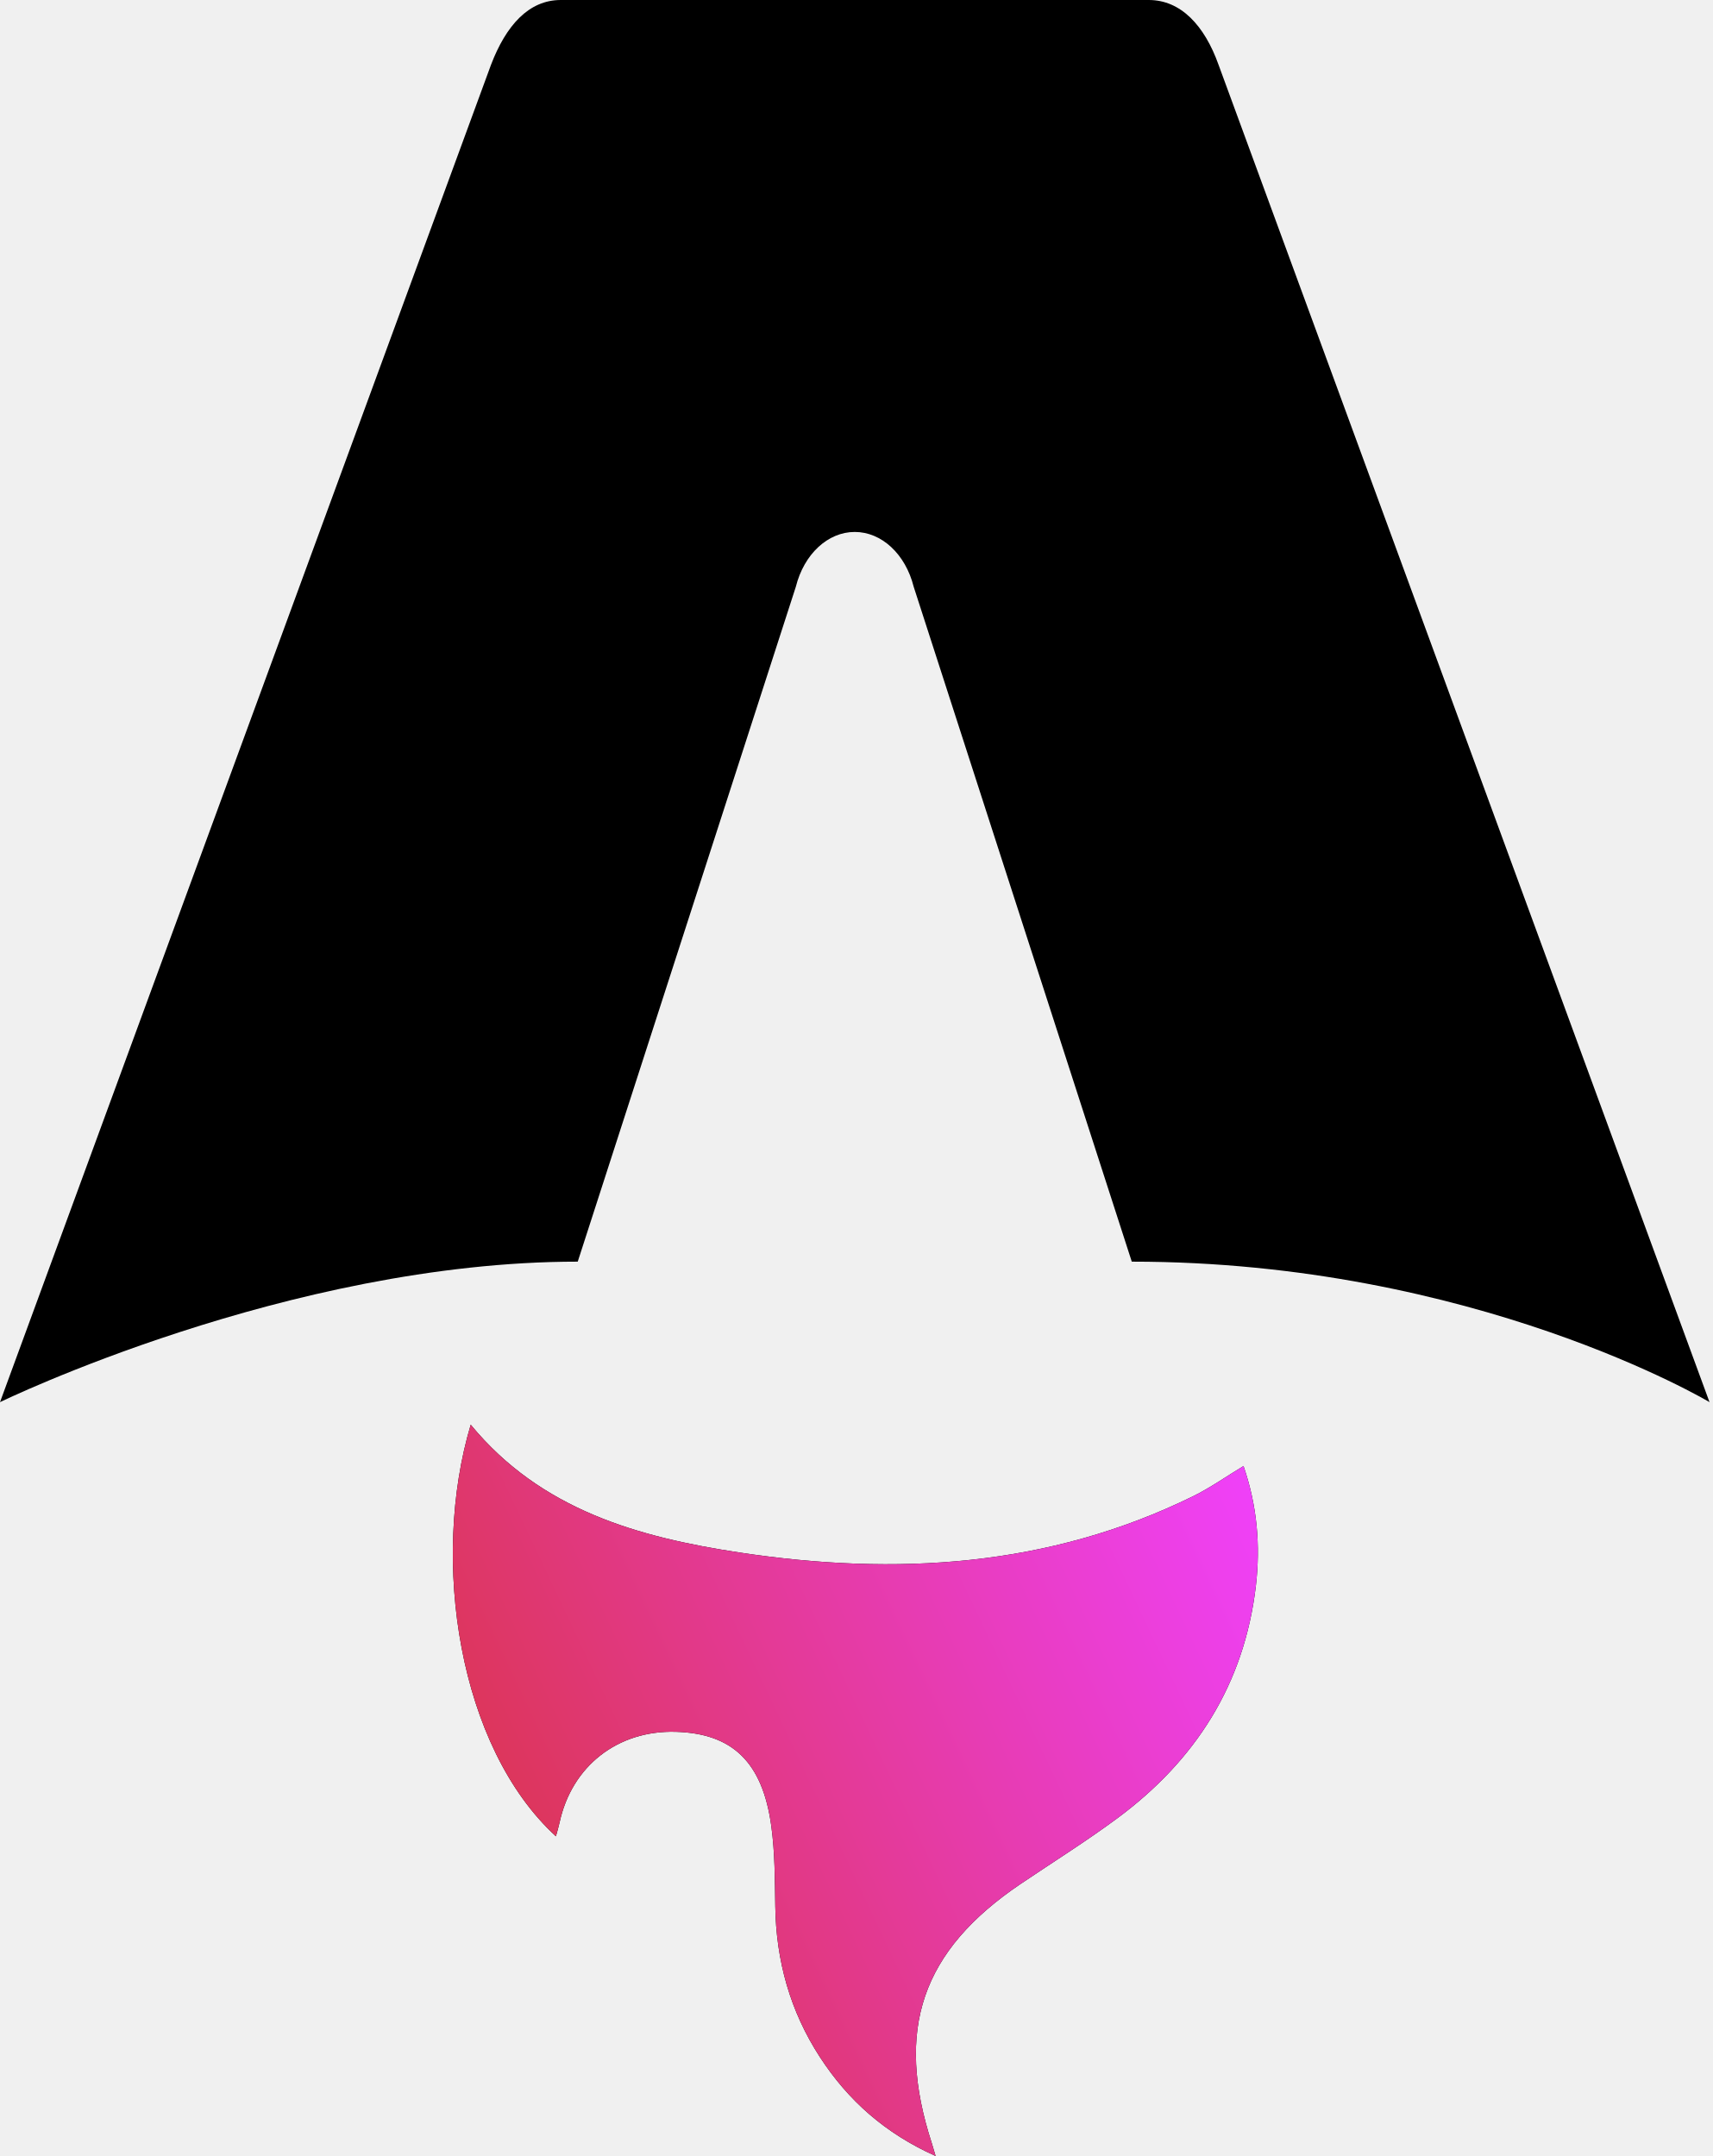
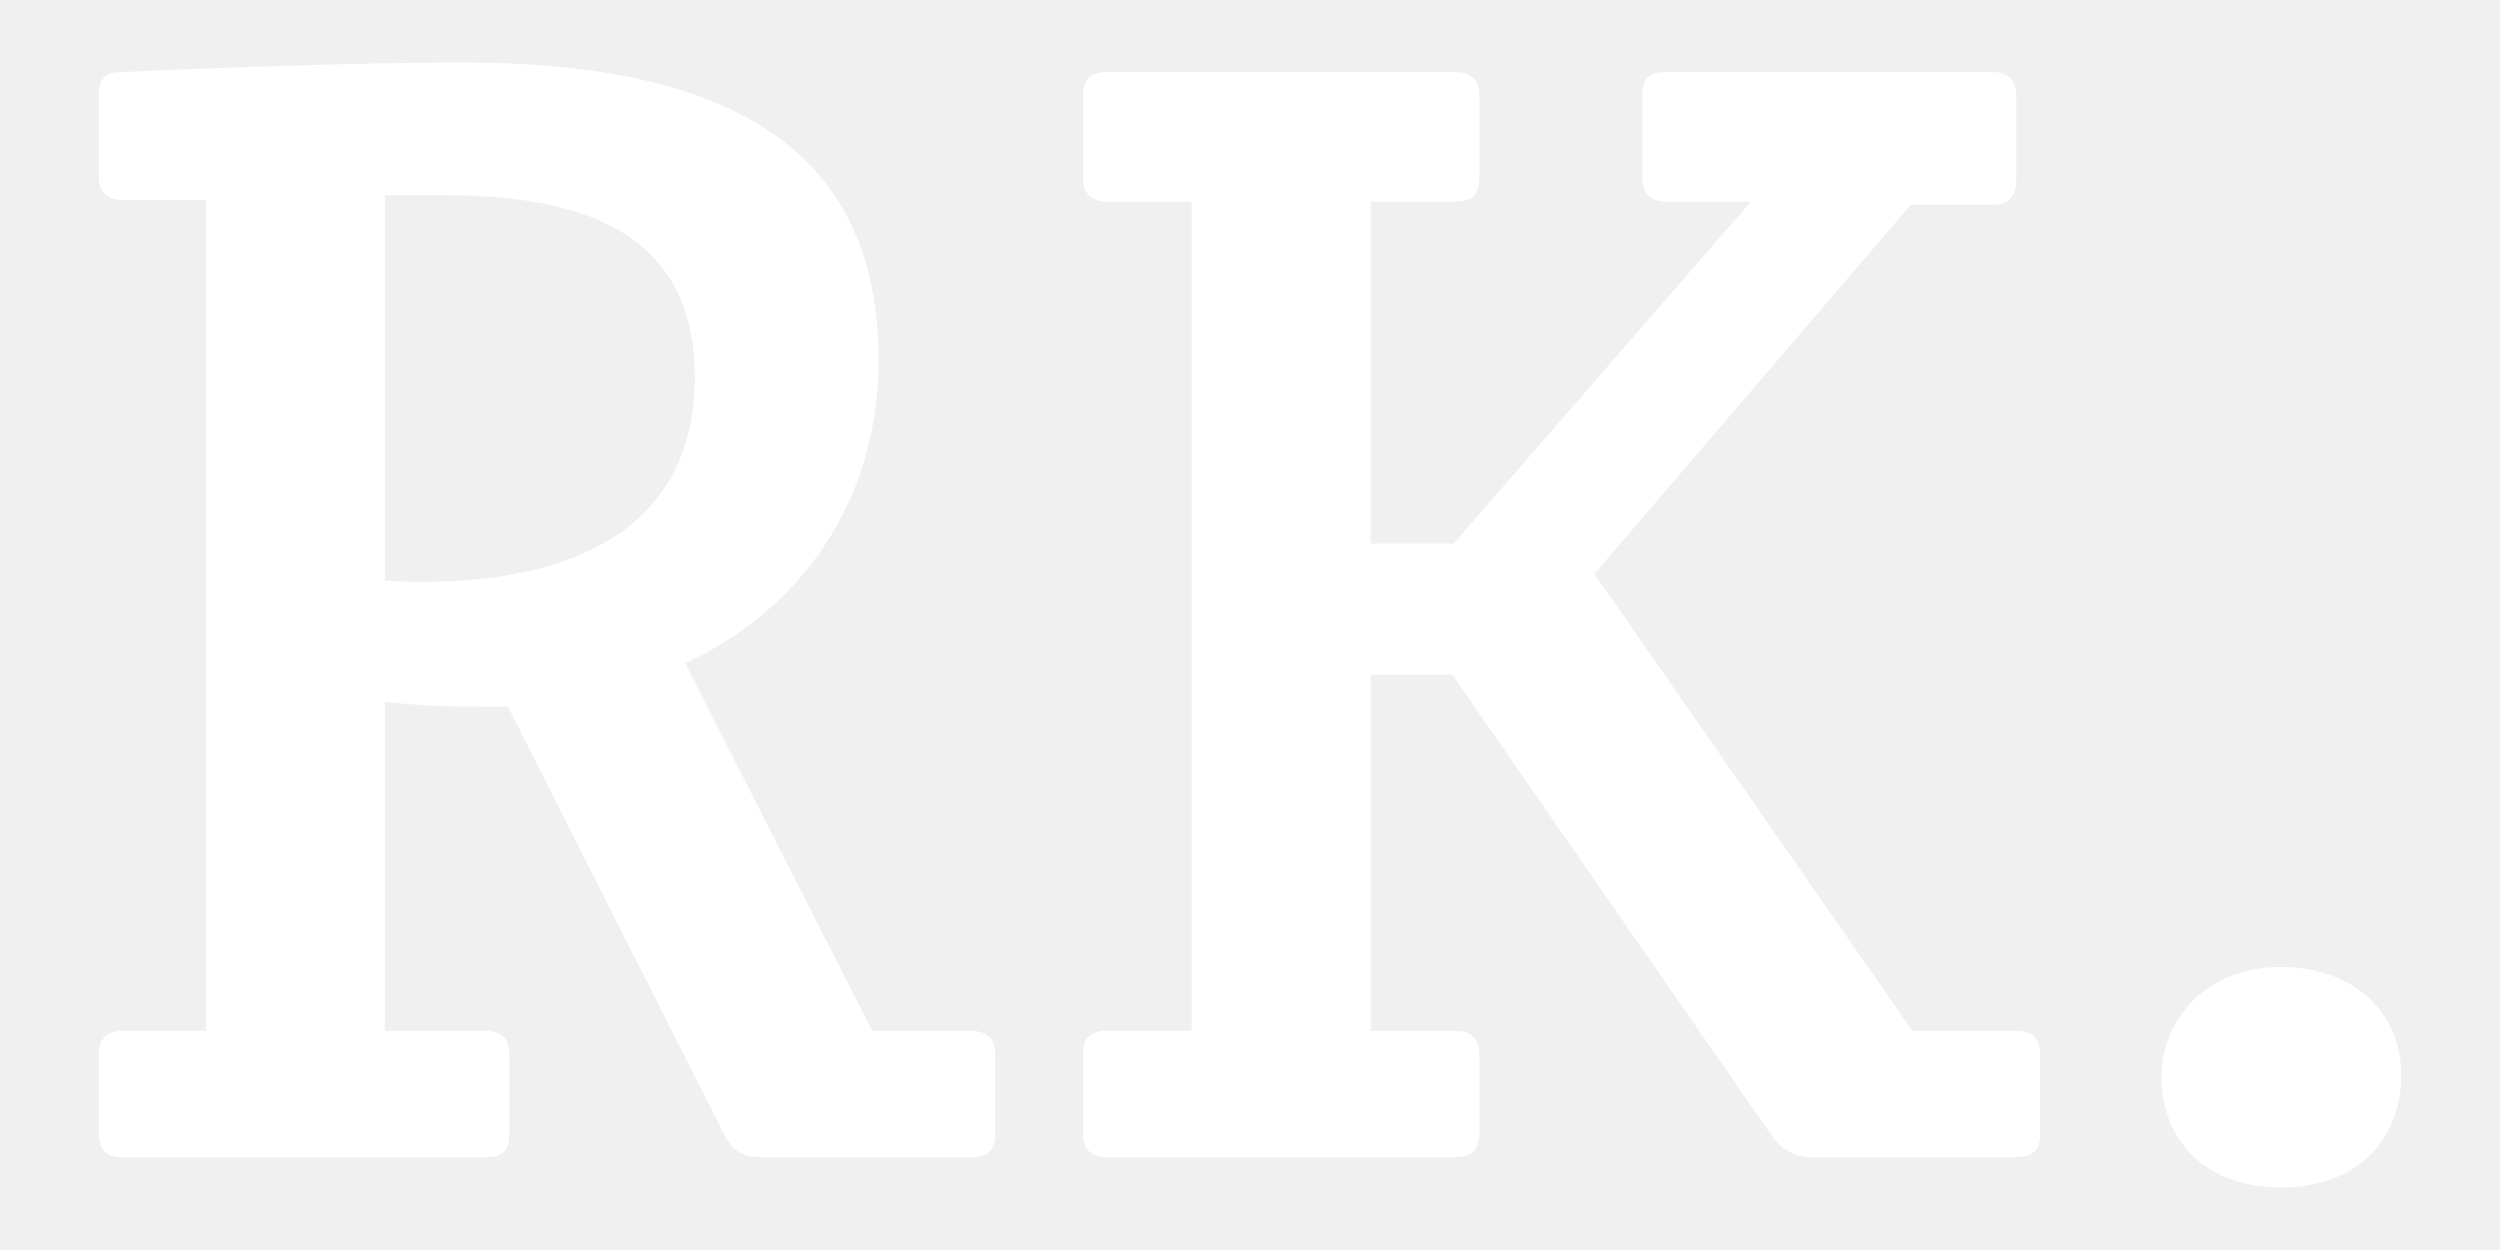
- <svg xmlns="http://www.w3.org/2000/svg" width="85" height="107" viewBox="0 0 85 107" fill="none">
-   <path fill="black" d="M27.589 91.136C22.756 86.718 21.344 77.433 23.358 70.707C26.85 74.948 31.689 76.291 36.7 77.05C44.438 78.22 52.036 77.782 59.223 74.246C60.045 73.841 60.805 73.303 61.704 72.757C62.378 74.714 62.553 76.689 62.318 78.7C61.745 83.596 59.309 87.378 55.433 90.245C53.883 91.392 52.244 92.417 50.643 93.498C45.726 96.821 44.396 100.718 46.243 106.386C46.287 106.525 46.327 106.663 46.426 107C43.916 105.876 42.082 104.24 40.684 102.089C39.209 99.819 38.507 97.308 38.47 94.591C38.451 93.269 38.451 91.934 38.273 90.631C37.839 87.453 36.347 86.03 33.536 85.948C30.652 85.864 28.37 87.647 27.765 90.455C27.719 90.671 27.652 90.884 27.585 91.134L27.589 91.136Z" />
-   <path fill="url(#paint0_linear_1_59)" d="M27.589 91.136C22.756 86.718 21.344 77.433 23.358 70.707C26.85 74.948 31.689 76.291 36.7 77.05C44.438 78.22 52.036 77.782 59.223 74.246C60.045 73.841 60.805 73.303 61.704 72.757C62.378 74.714 62.553 76.689 62.318 78.7C61.745 83.596 59.309 87.378 55.433 90.245C53.883 91.392 52.244 92.417 50.643 93.498C45.726 96.821 44.396 100.718 46.243 106.386C46.287 106.525 46.327 106.663 46.426 107C43.916 105.876 42.082 104.24 40.684 102.089C39.209 99.819 38.507 97.308 38.47 94.591C38.451 93.269 38.451 91.934 38.273 90.631C37.839 87.453 36.347 86.03 33.536 85.948C30.652 85.864 28.37 87.647 27.765 90.455C27.719 90.671 27.652 90.884 27.585 91.134L27.589 91.136Z" />
-   <path fill="black" d="M0 69.587C0 69.587 14.314 62.614 28.668 62.614L39.49 29.12C39.895 27.501 41.078 26.4 42.414 26.4C43.749 26.4 44.932 27.501 45.338 29.12L56.16 62.614C73.16 62.614 84.828 69.587 84.828 69.587C84.828 69.587 60.514 3.352 60.467 3.219C59.769 1.261 58.591 0 57.003 0H27.827C26.239 0 25.109 1.261 24.363 3.219C24.311 3.35 0 69.587 0 69.587Z" />
-   <defs>
-     <linearGradient id="paint0_linear_1_59" x1="22.47" y1="107" x2="69.145" y2="84.947" gradientUnits="userSpaceOnUse">
-       <stop stop-color="#D83333" />
-       <stop offset="1" stop-color="#F041FF" />
-     </linearGradient>
-   </defs>
+ <svg xmlns="http://www.w3.org/2000/svg" version="1.1" id="Ebene_1" x="0px" y="0px" width="500px" height="250px" viewBox="0 0 500 250" enable-background="new 0 0 500 250" xml:space="preserve">
+   <g>
+     <path fill="#FFFFFF" d="M19.747,210.973c0-3.194,1.6-4.794,4.793-4.794h16.623V39.986H24.54c-3.193,0-4.793-1.6-4.793-4.796V19.21   c0-3.516,1.277-4.794,4.793-4.794C44.995,13.458,74.08,12.5,92.619,12.5c54.97,0,83.096,18.539,83.096,59.448   c0,28.765-15.981,50.177-38.672,60.722l37.393,73.509h19.813c3.198,0,4.794,1.6,4.794,4.794v15.661   c0,3.516-1.597,4.794-4.794,4.794h-42.189c-3.514,0-5.43-1.278-7.03-4.156l-43.466-85.971h-6.39c-7.671,0-12.785-0.32-18.217-0.958   v65.836h20.133c3.195,0,4.794,1.6,4.794,4.794v15.661c0,3.516-1.279,4.794-4.794,4.794H24.54c-3.193,0-4.793-1.278-4.793-4.794   V210.973z M76.958,116.051c2.558,0.321,4.794,0.321,7.351,0.321c33.879,0,54.65-13.103,54.65-40.909   c0-30.362-24.606-36.435-50.498-36.435H76.958V116.051z" />
+     <path fill="#FFFFFF" d="M274.135,108.701h16.617l59.445-68.395h-16.939c-3.195,0-4.795-1.6-4.795-4.793V19.21   c0-3.516,1.279-4.794,4.795-4.794h65.199c3.198,0,4.793,1.6,4.793,4.794v16.938c0,3.199-1.595,4.796-4.793,4.796h-16.299   l-63.283,73.828l63.605,91.406h20.77c3.199,0,4.795,1.6,4.795,4.794v15.661c0,3.516-1.596,4.794-4.795,4.794h-40.908   c-3.195,0-5.752-1.278-7.667-3.836l-64.242-92.684h-16.298v71.271h16.934c3.199,0,4.799,1.6,4.799,4.794v15.661   c0,3.516-1.6,4.794-4.799,4.794h-69.672c-3.193,0-4.793-1.6-4.793-4.794v-15.661c0-3.516,1.6-4.794,4.793-4.794h16.939V40.306   h-16.939c-3.193,0-4.793-1.6-4.793-4.793V19.21c0-3.516,1.6-4.794,4.793-4.794h69.672c3.199,0,4.799,1.6,4.799,4.794v16.302   c0,3.516-1.6,4.793-4.799,4.793h-16.934V108.701z" />
+     <path fill="#FFFFFF" d="M432.309,215.445c0-12.144,9.589-22.049,23.654-22.049c14.703,0,24.29,8.947,24.29,21.732   c0,12.143-8.309,22.371-23.97,22.371C440.939,237.5,432.309,227.912,432.309,215.445z" />
+   </g>
</svg>
